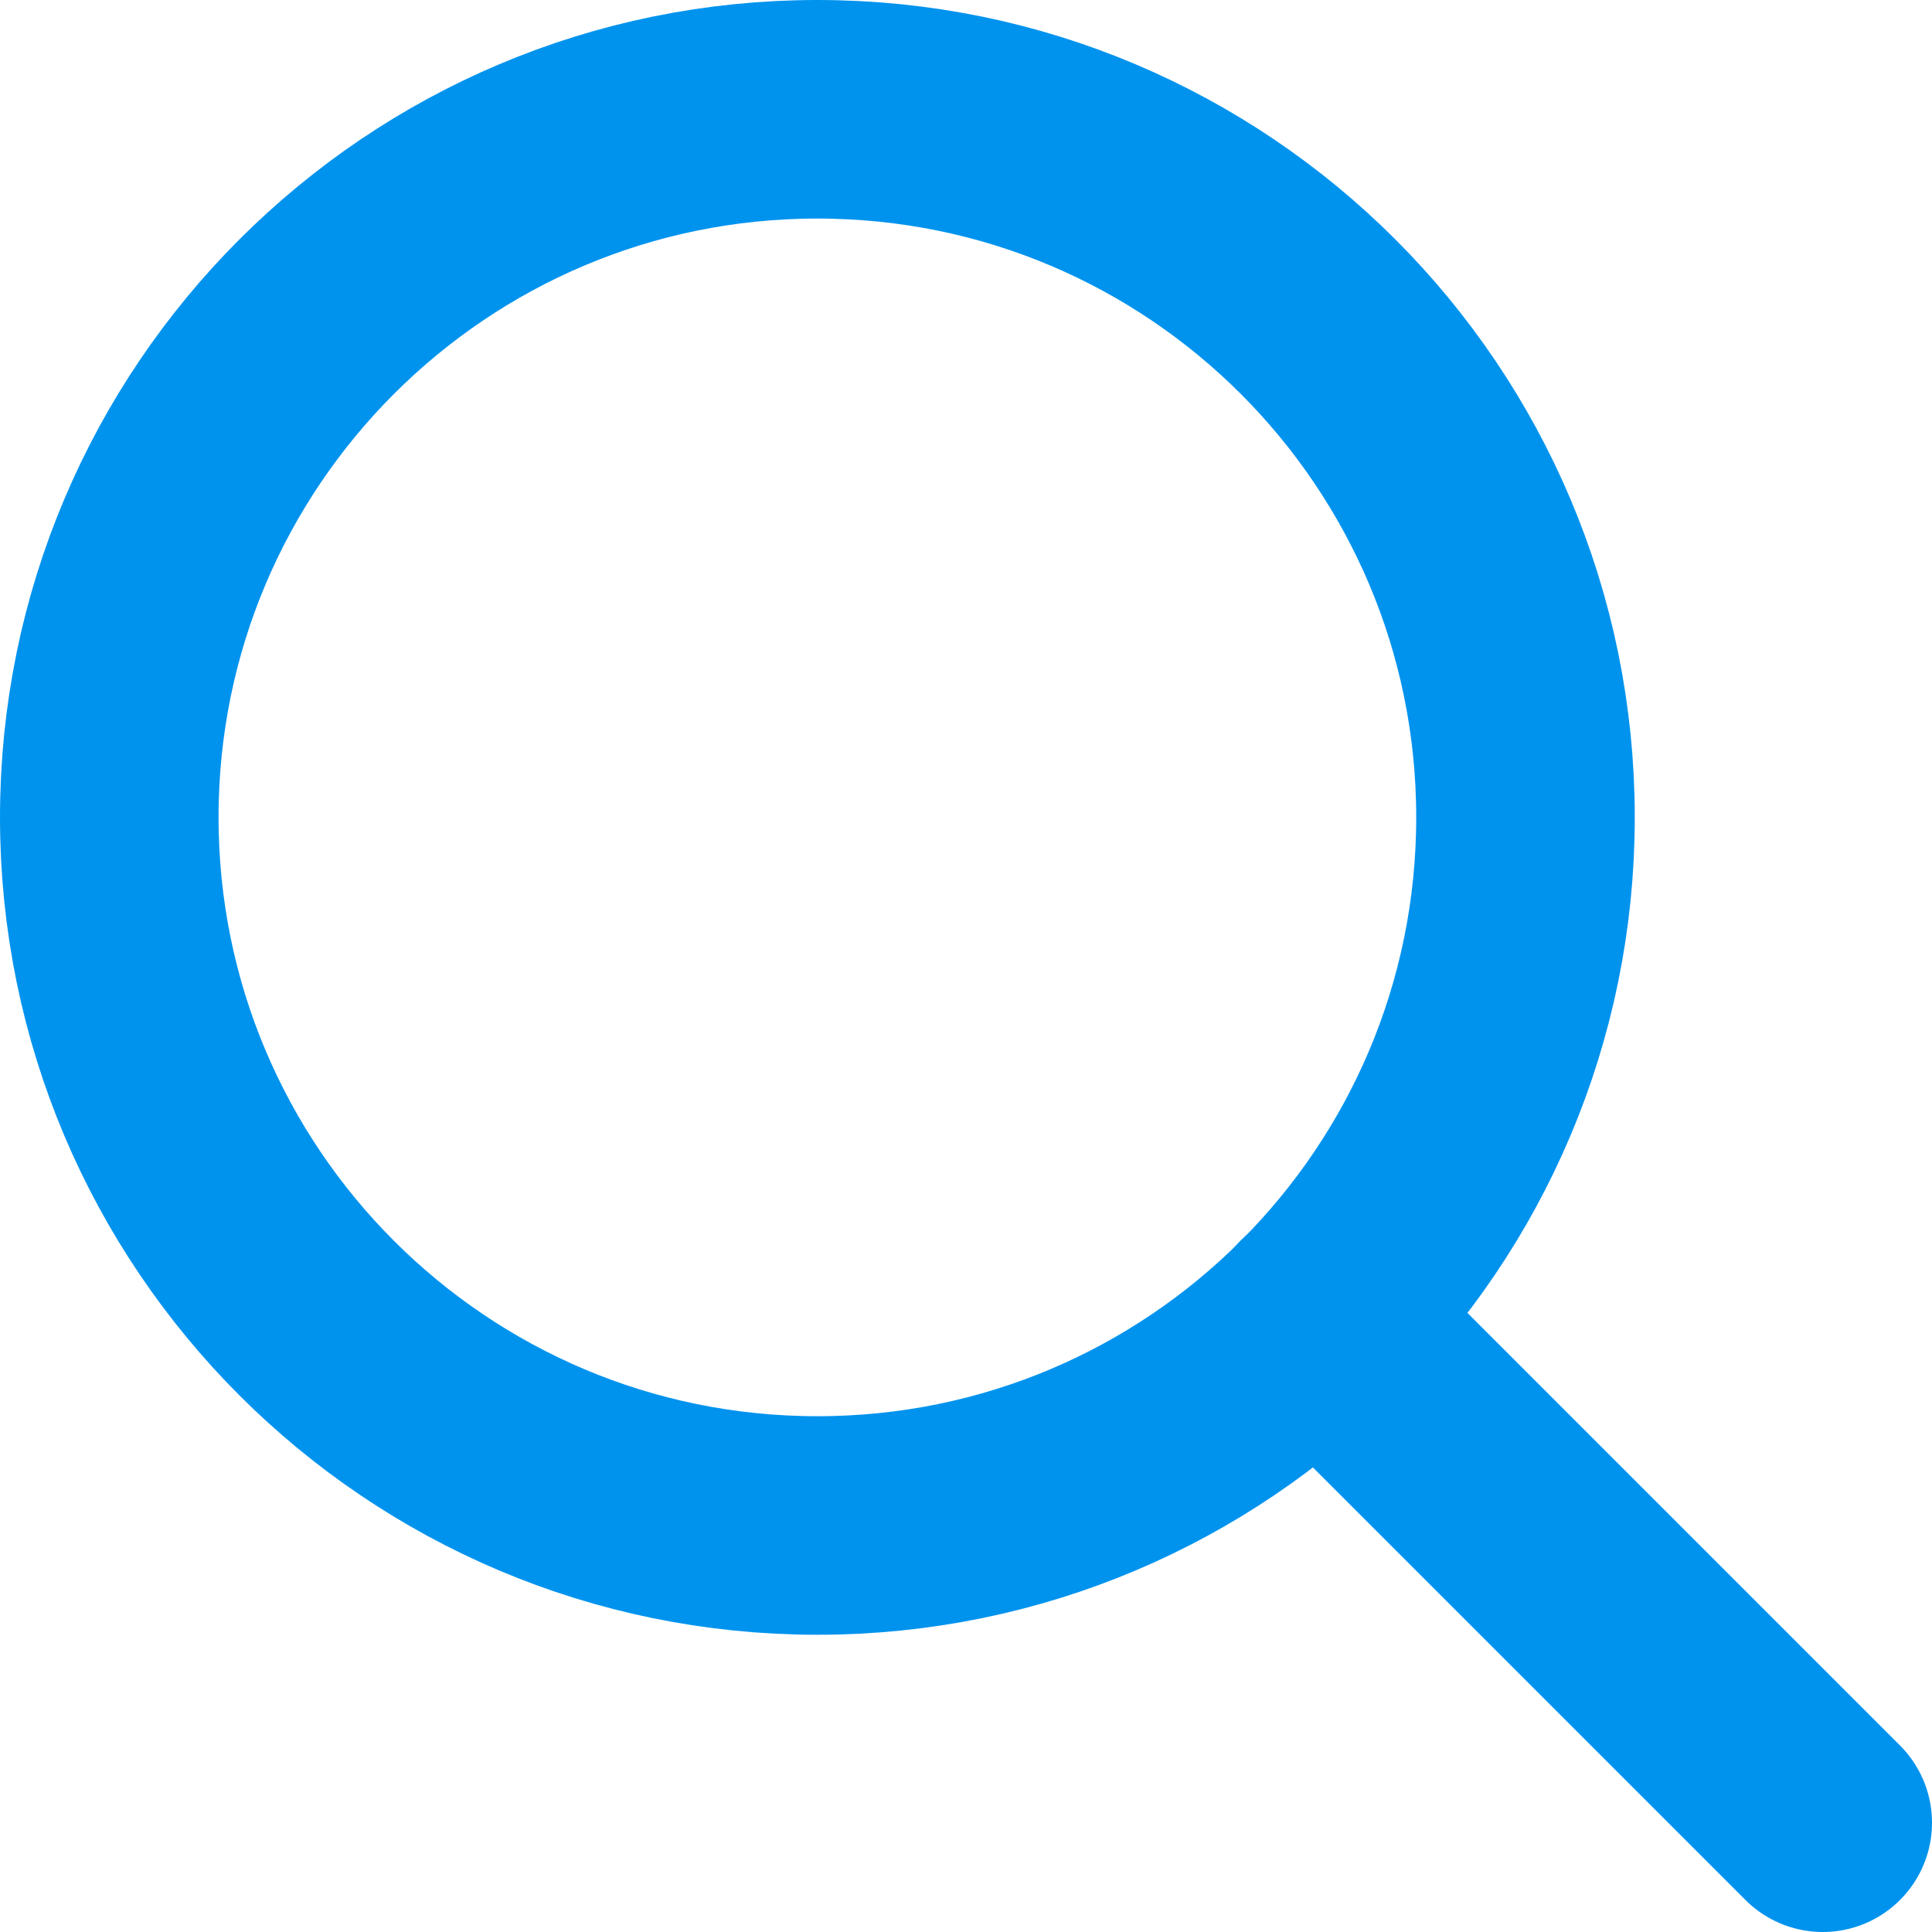
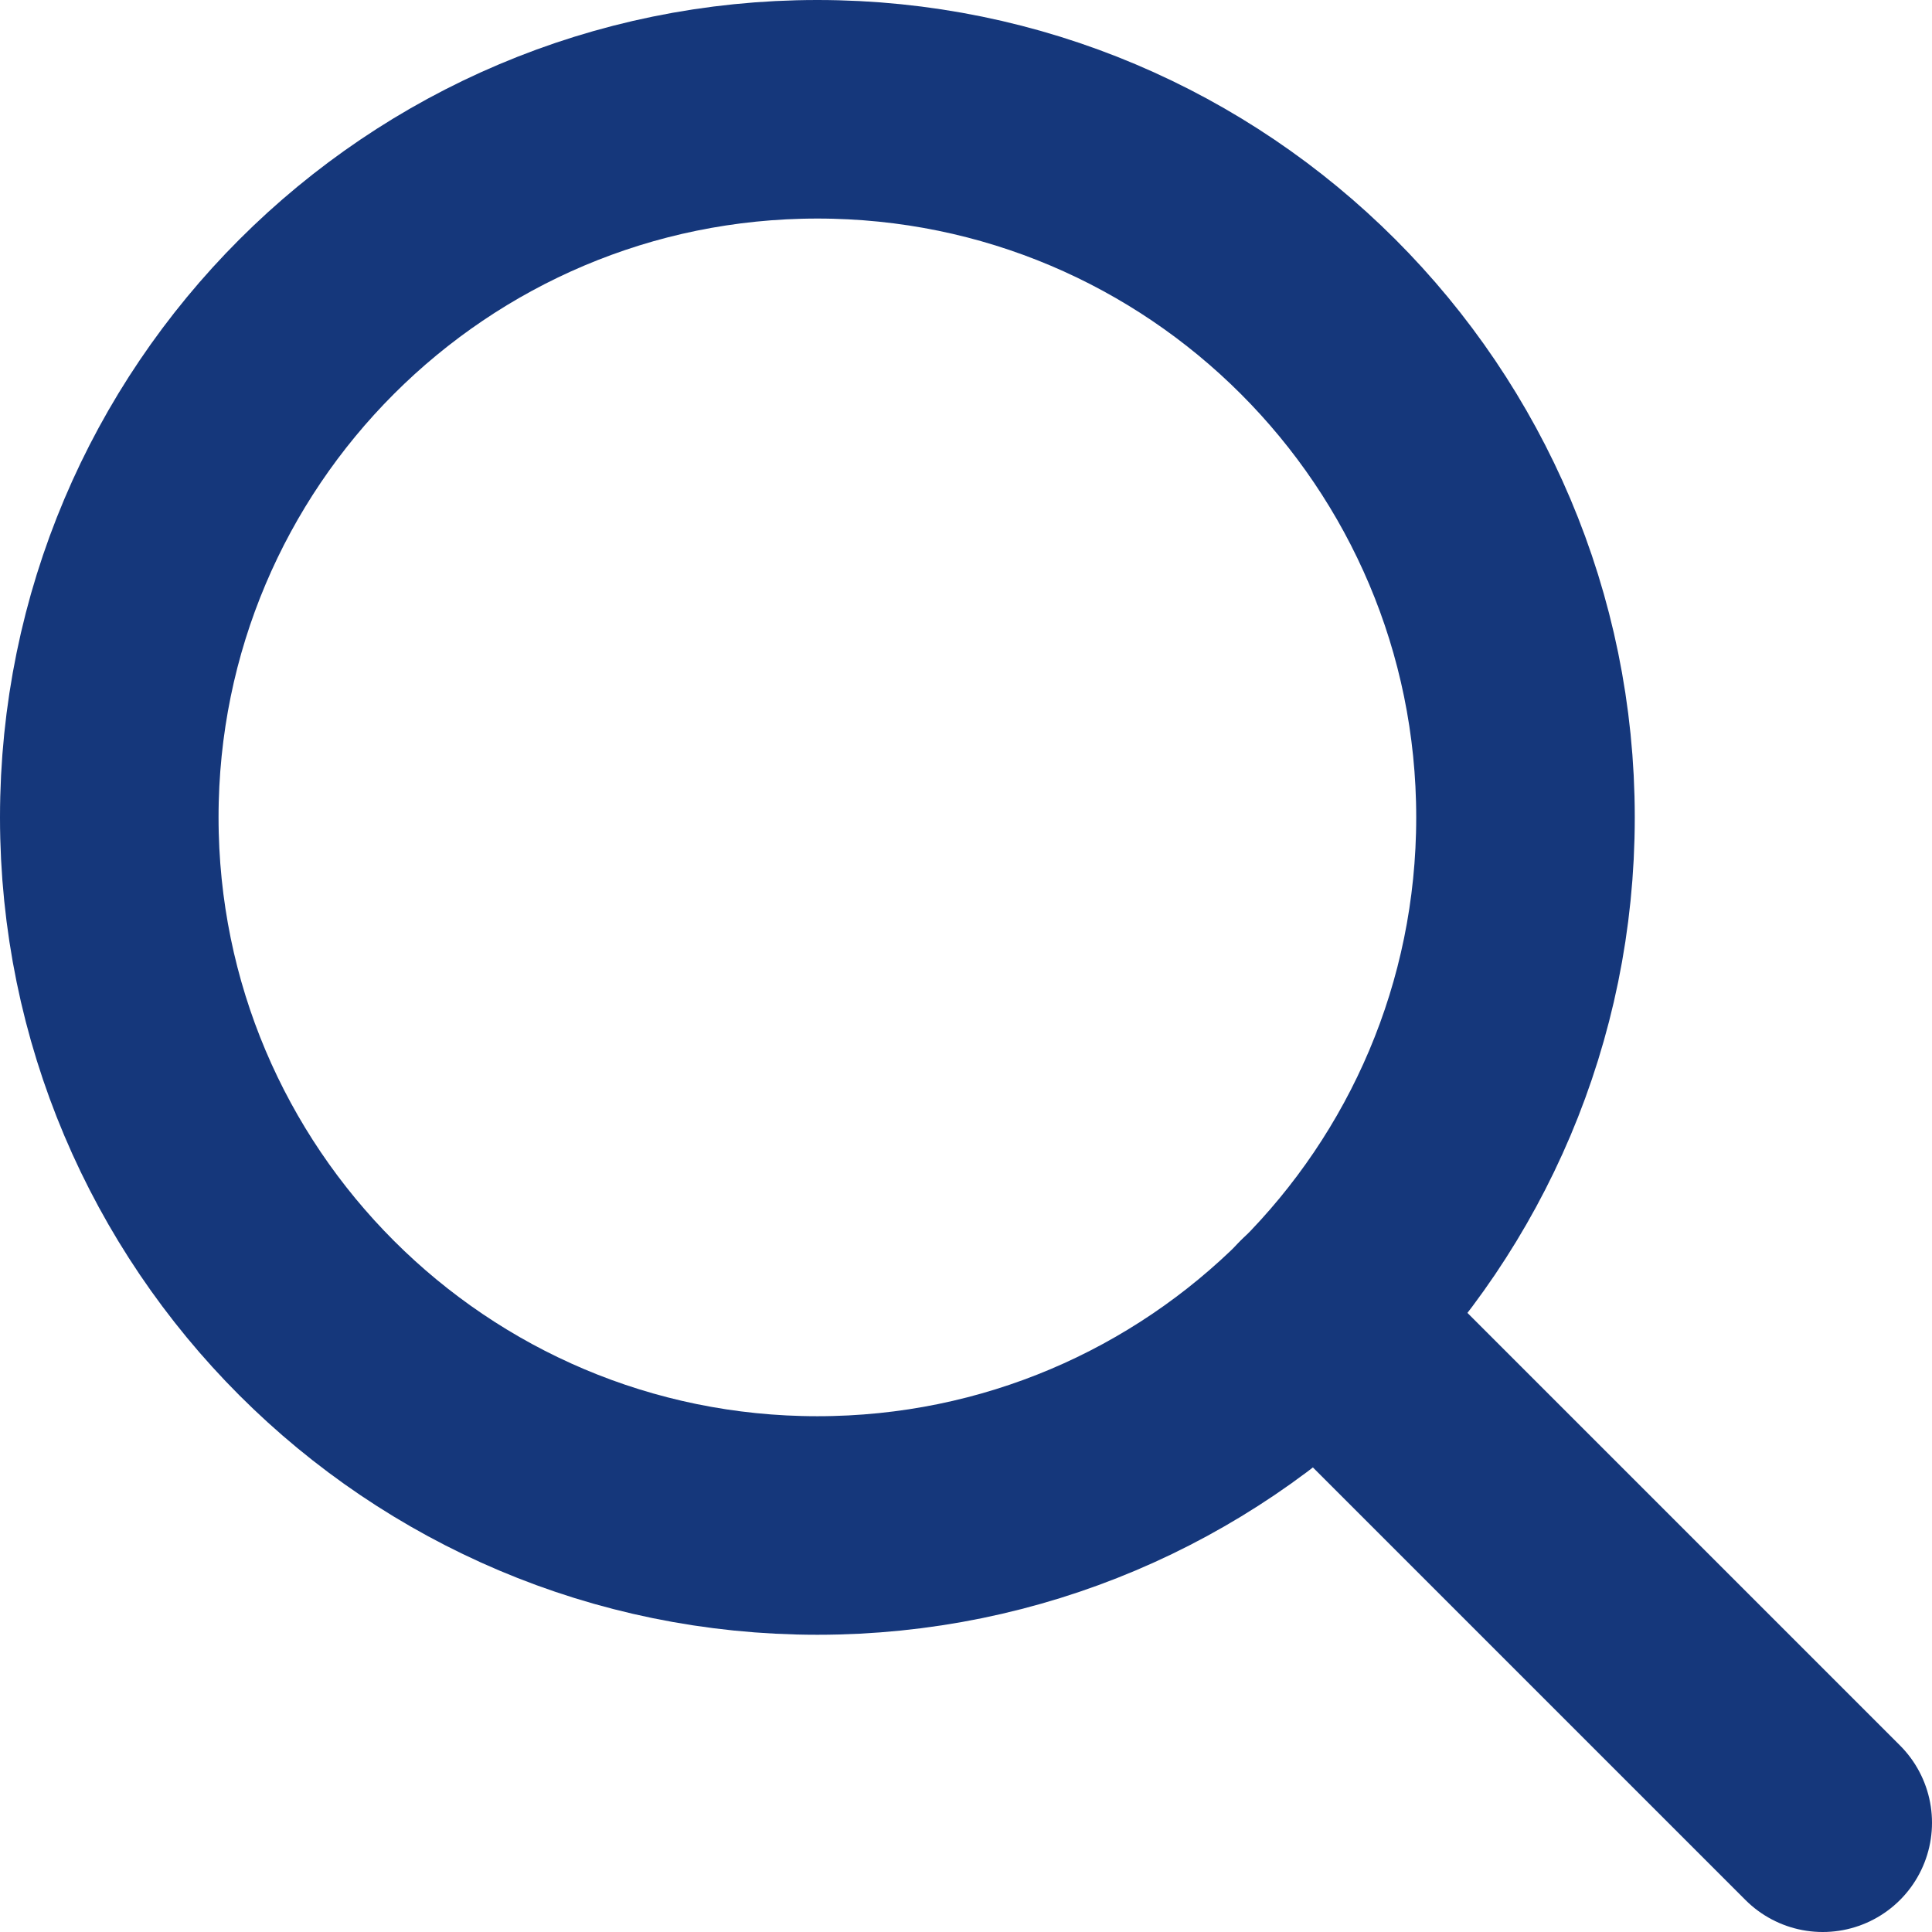
- <svg xmlns="http://www.w3.org/2000/svg" width="17.68" height="17.68">
+ <svg xmlns="http://www.w3.org/2000/svg" viewBox="0 0 17.68 17.68">
+   <defs>
+     <style>.cls-1{fill:none;stroke:#15377b;stroke-linecap:round;stroke-linejoin:round;stroke-width:2px}</style>
+   </defs>
  <g id="Layer_2" data-name="Layer 2">
-     <g id="レイヤー_3" data-name="レイヤー 3" fill="none" stroke="#0093ee" stroke-linecap="round" stroke-linejoin="round" stroke-width="2">
-       <circle cx="7.48" cy="7.48" r="6.48" />
-       <path d="M12.06 12.06l4.62 4.62" />
+     <g id="レイヤー_3" data-name="レイヤー 3">
+       <circle class="cls-1" cx="7.48" cy="7.48" r="6.48" />
+       <path class="cls-1" d="M12.06 12.06l4.62 4.62" />
    </g>
  </g>
</svg>
